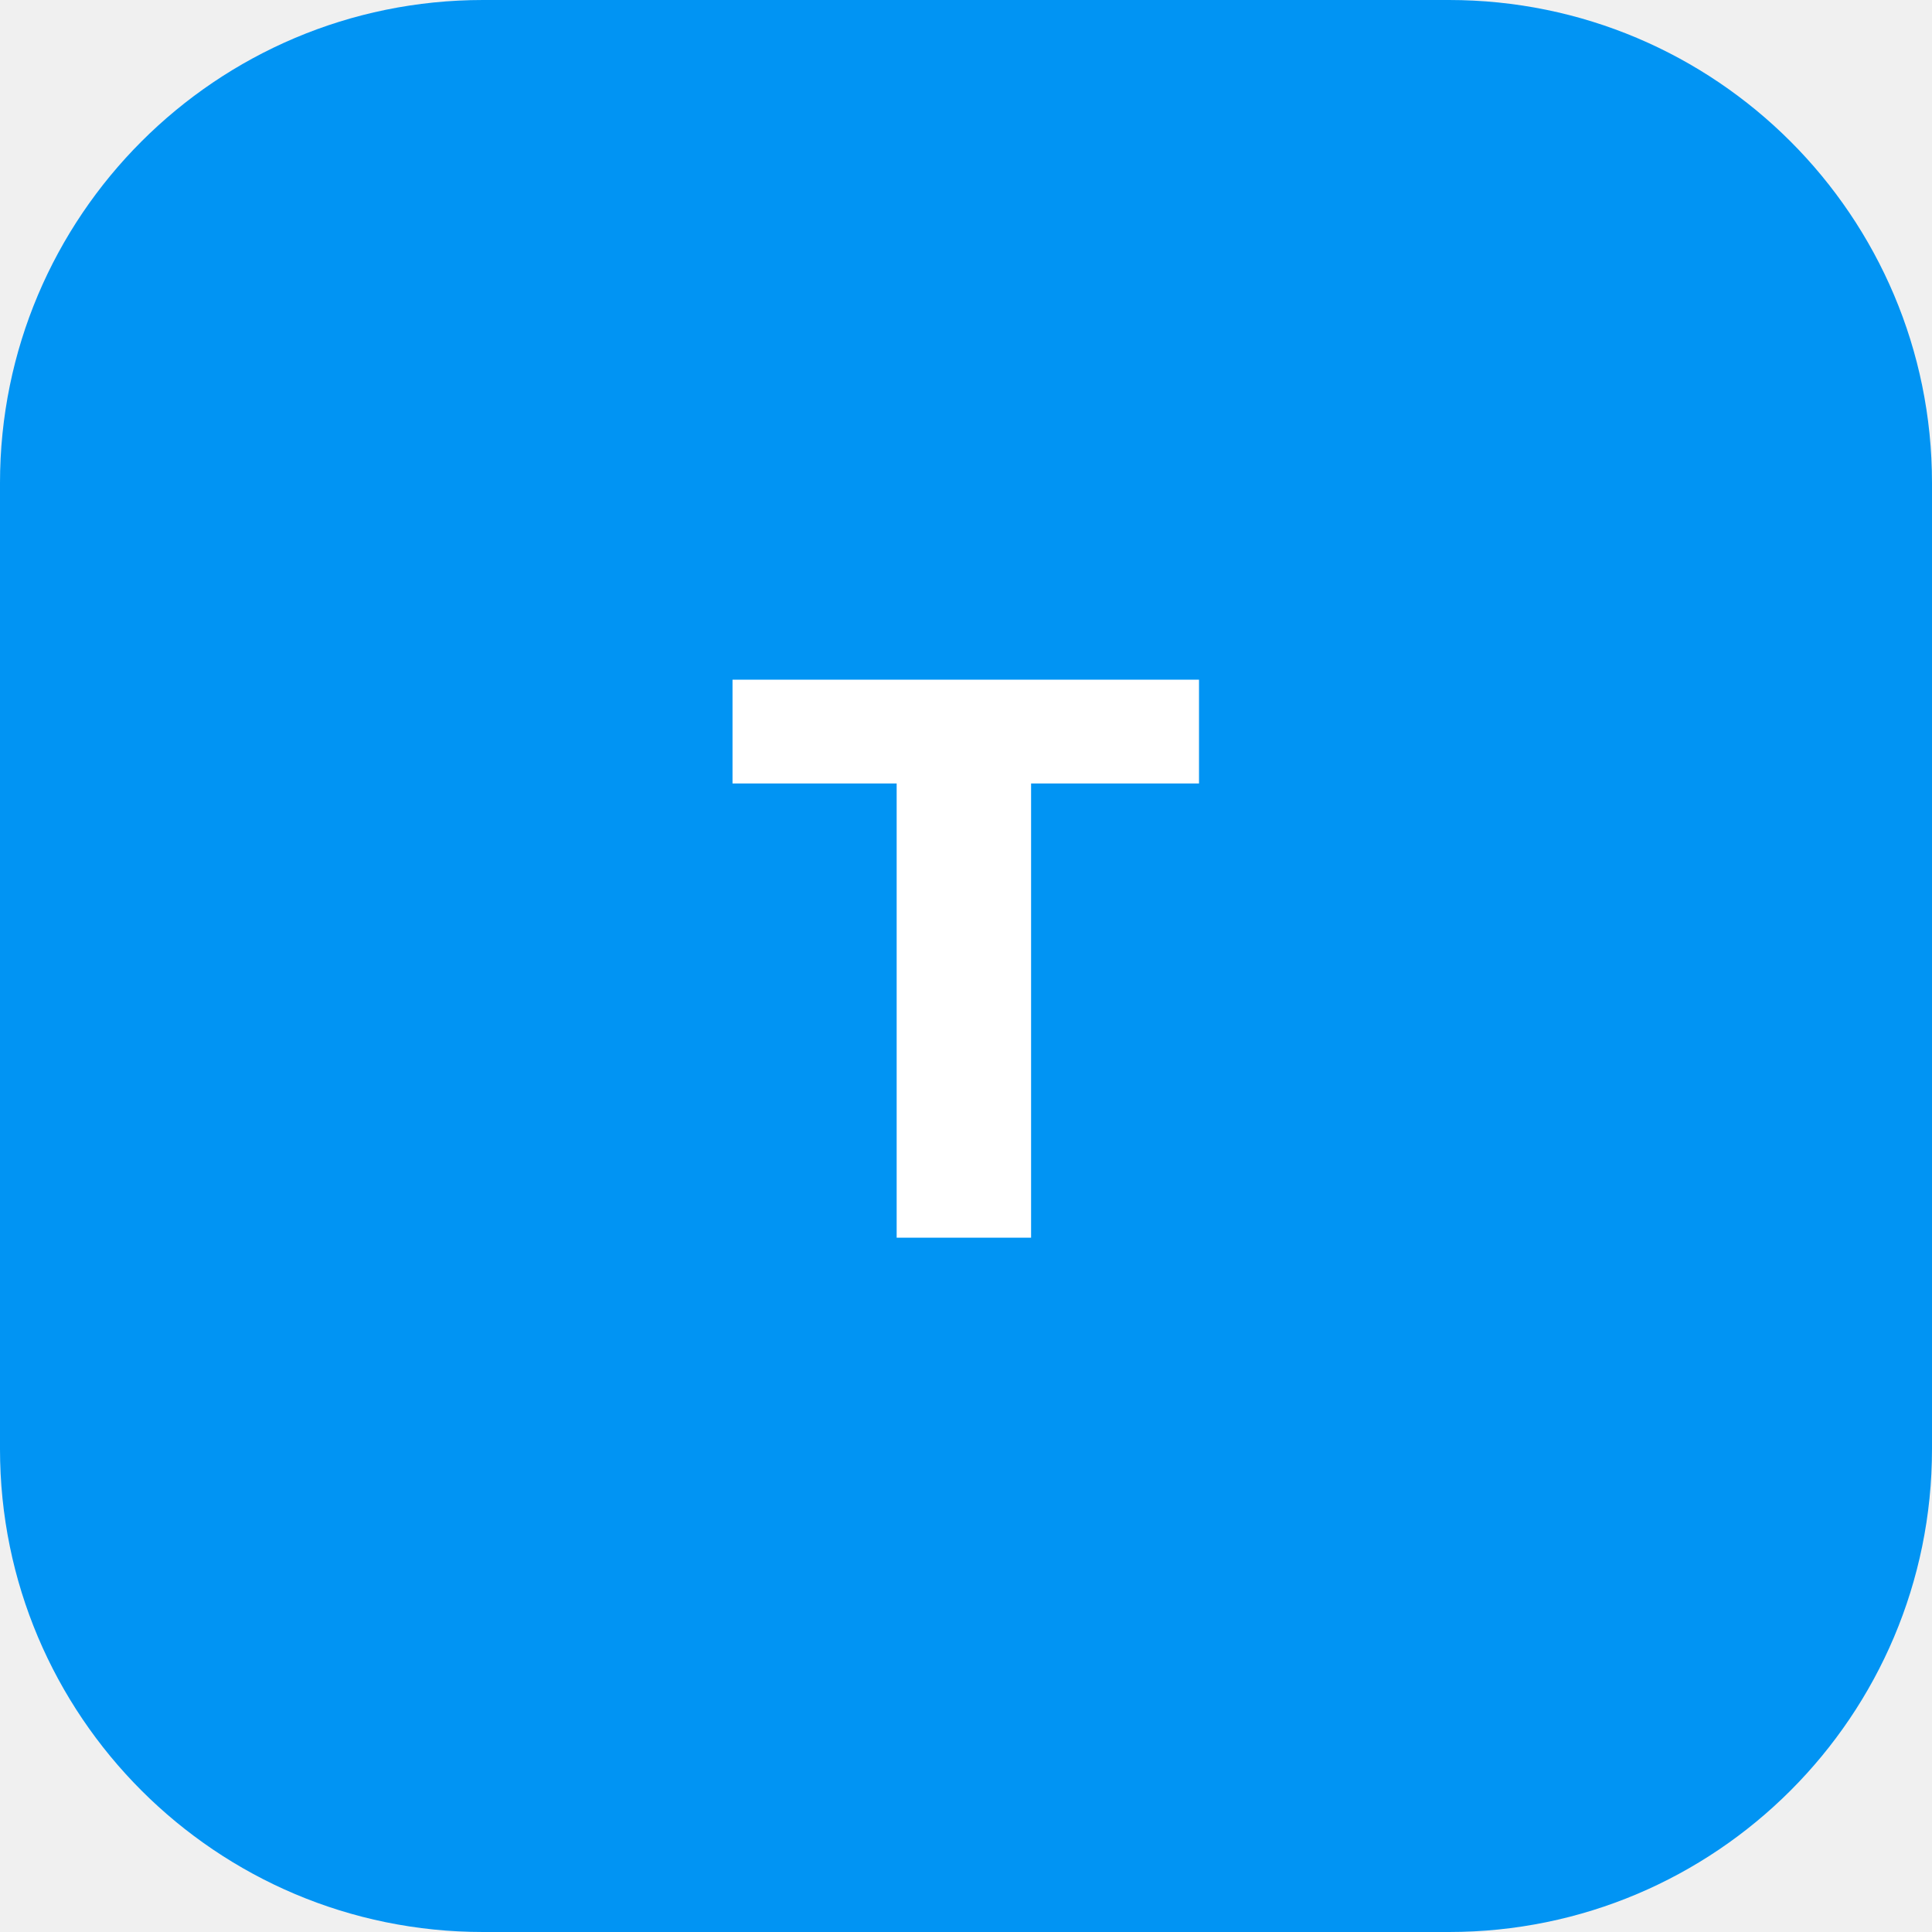
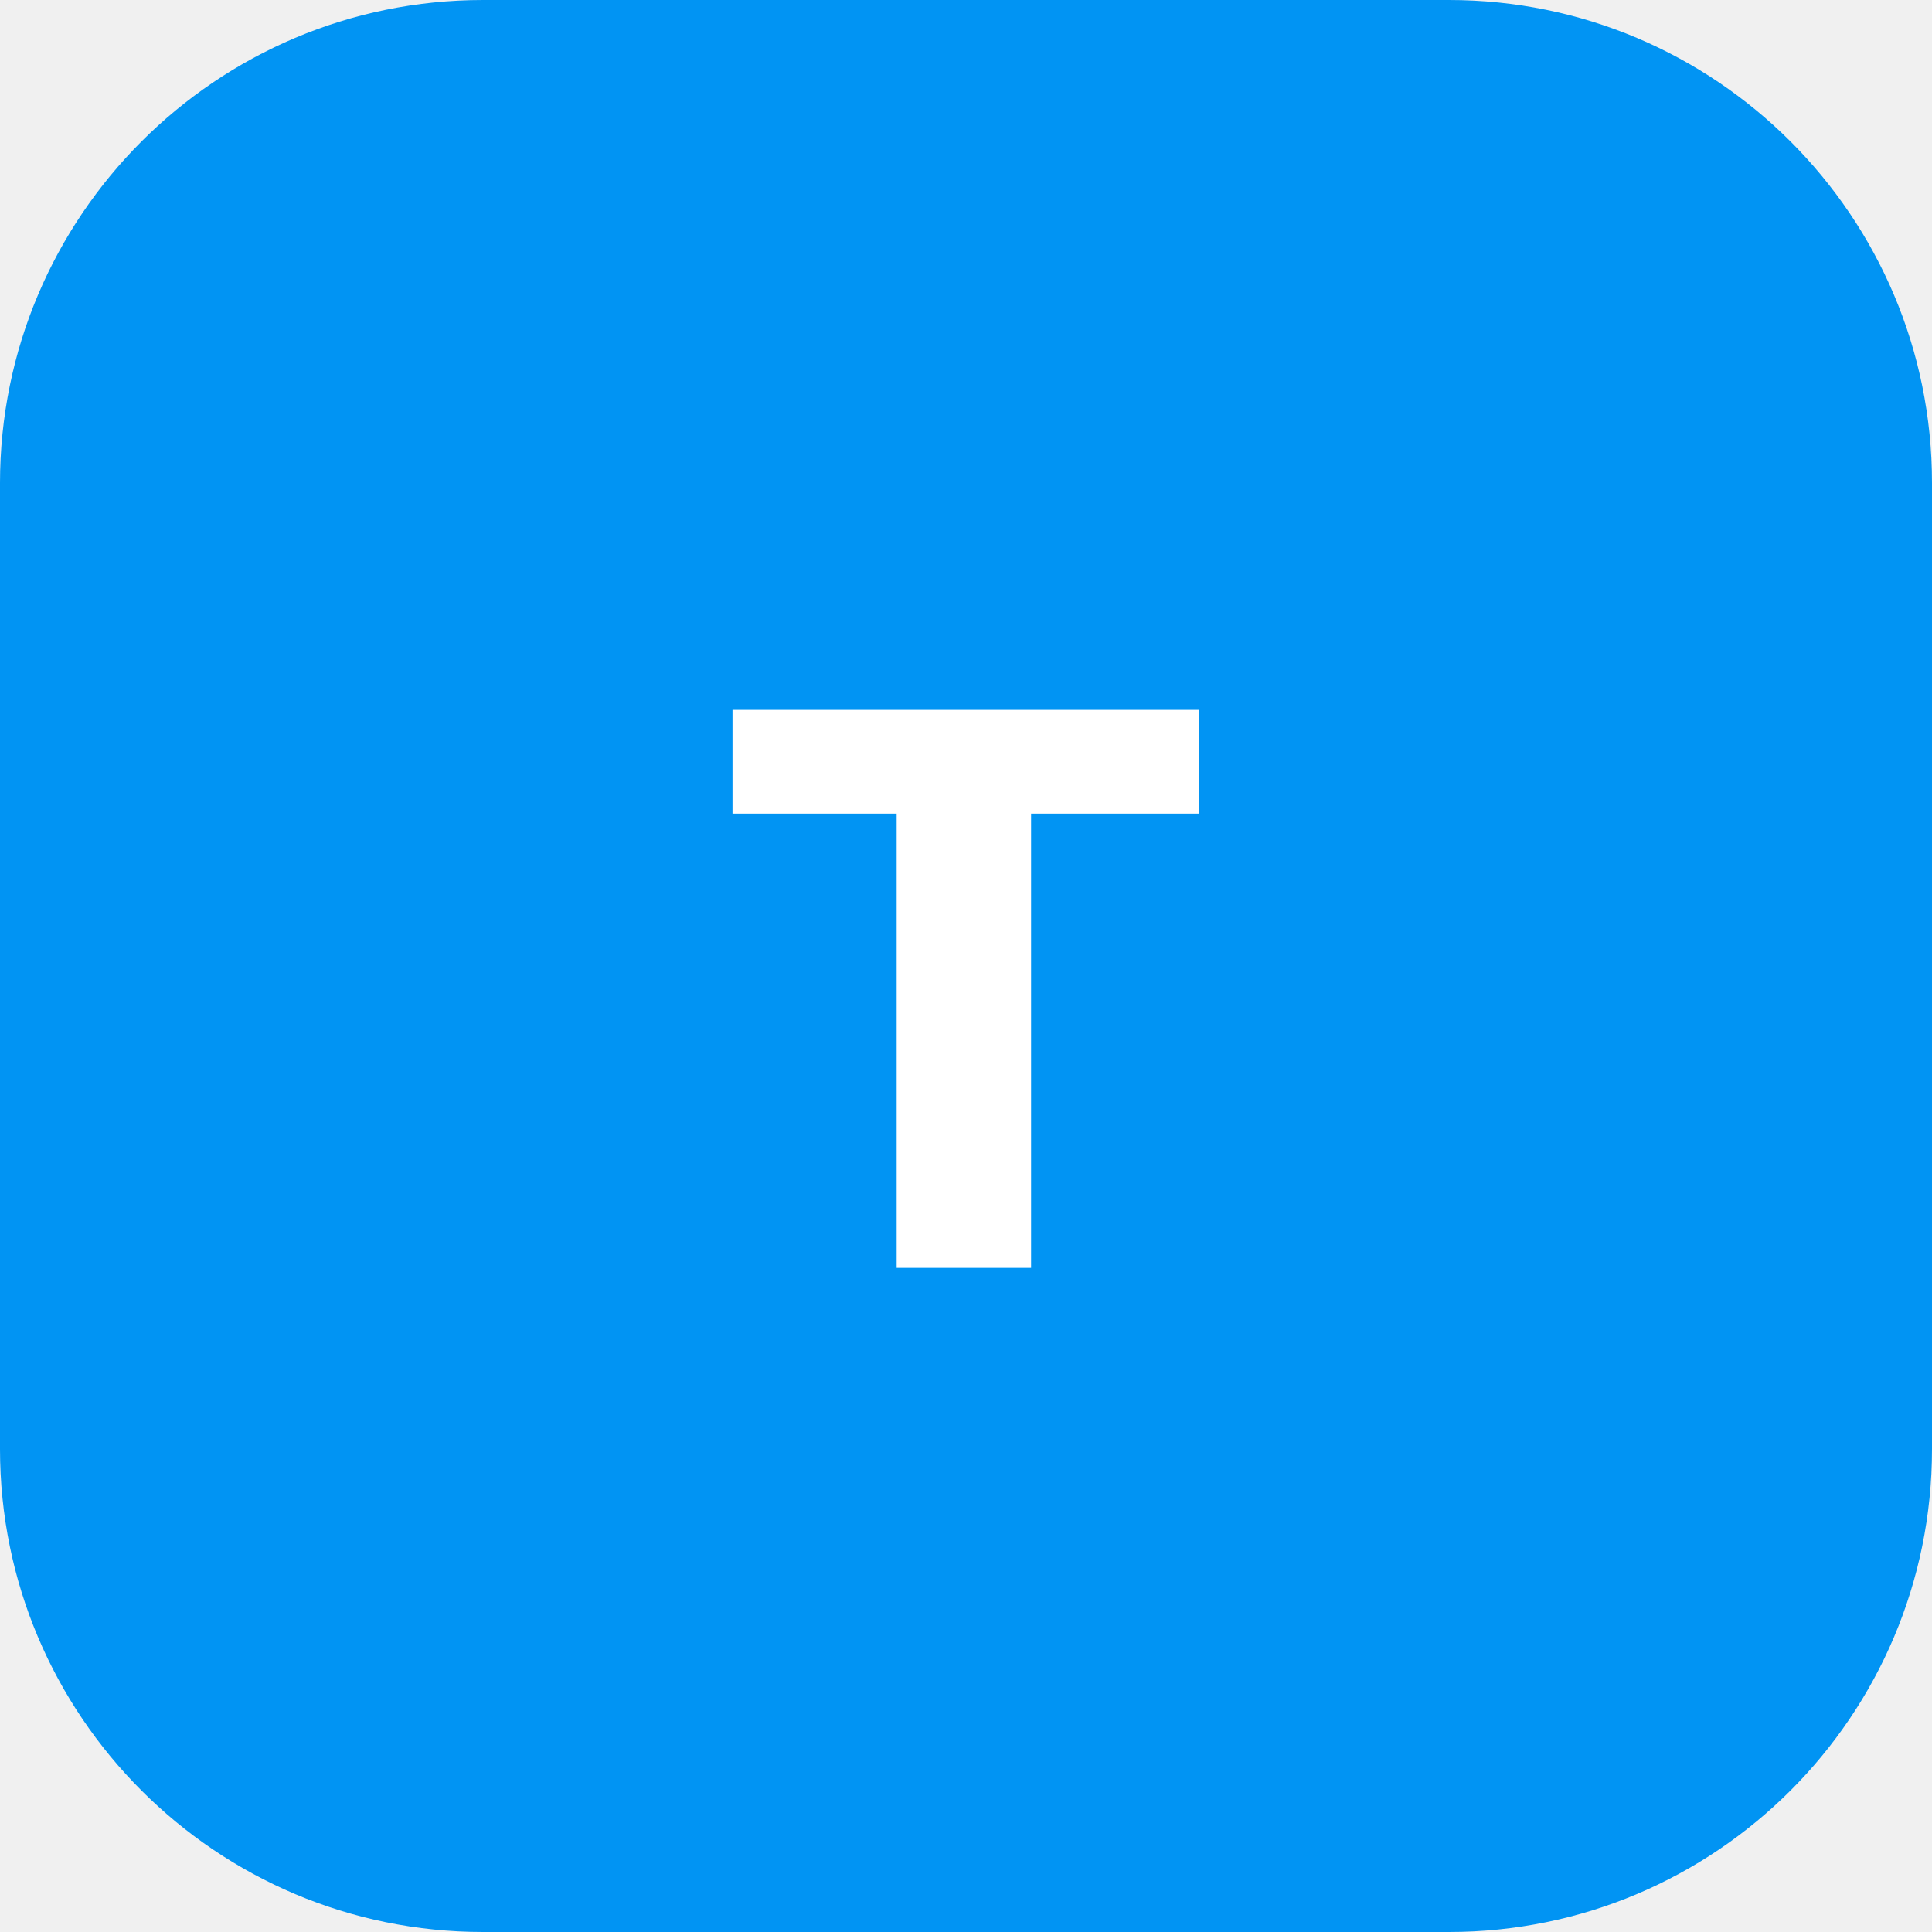
<svg xmlns="http://www.w3.org/2000/svg" viewBox="0 0 64 64">
  <rect width="64" height="64" rx="16" fill="#0194F3" />
-   <text x="32" y="41" font-family="system-ui,Segoe UI,Roboto,sans-serif" font-size="26" font-weight="800" fill="#fff" text-anchor="middle">T</text>
+   <text x="32" y="42" font-family="system-ui,Roboto,sans-serif" font-size="26" font-weight="800" fill="#fff" text-anchor="middle">T</text>
</svg>
